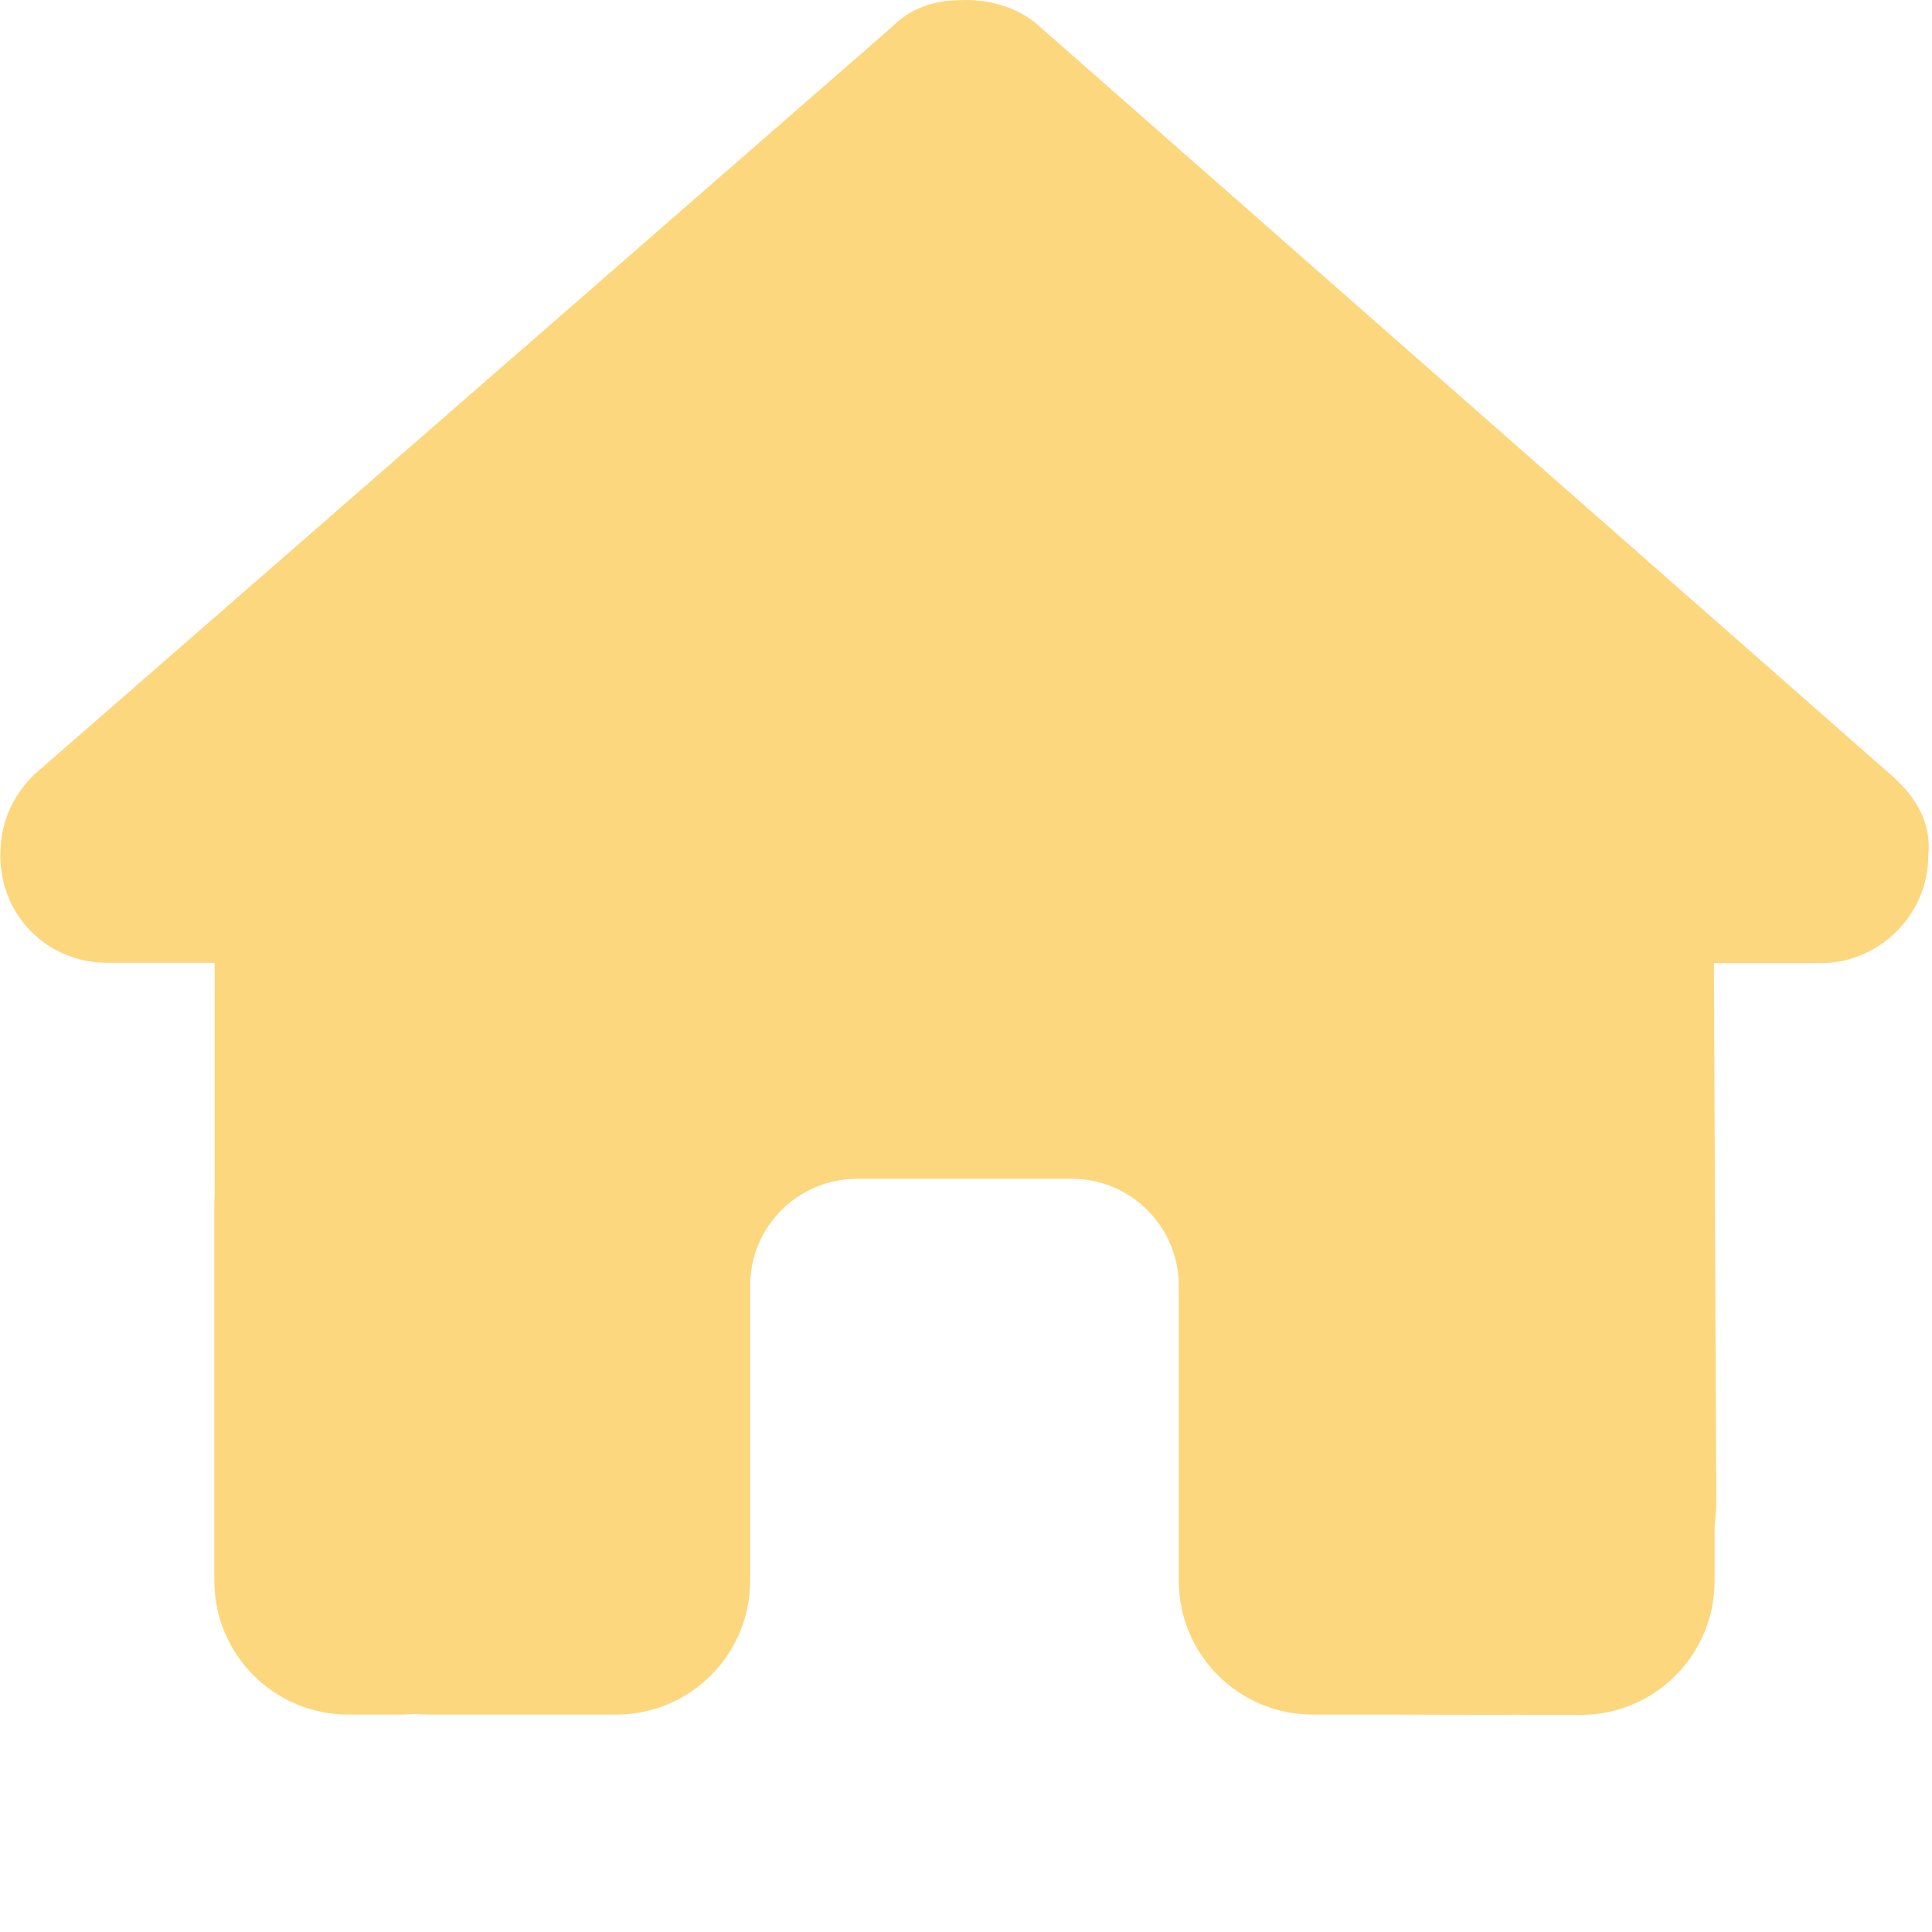
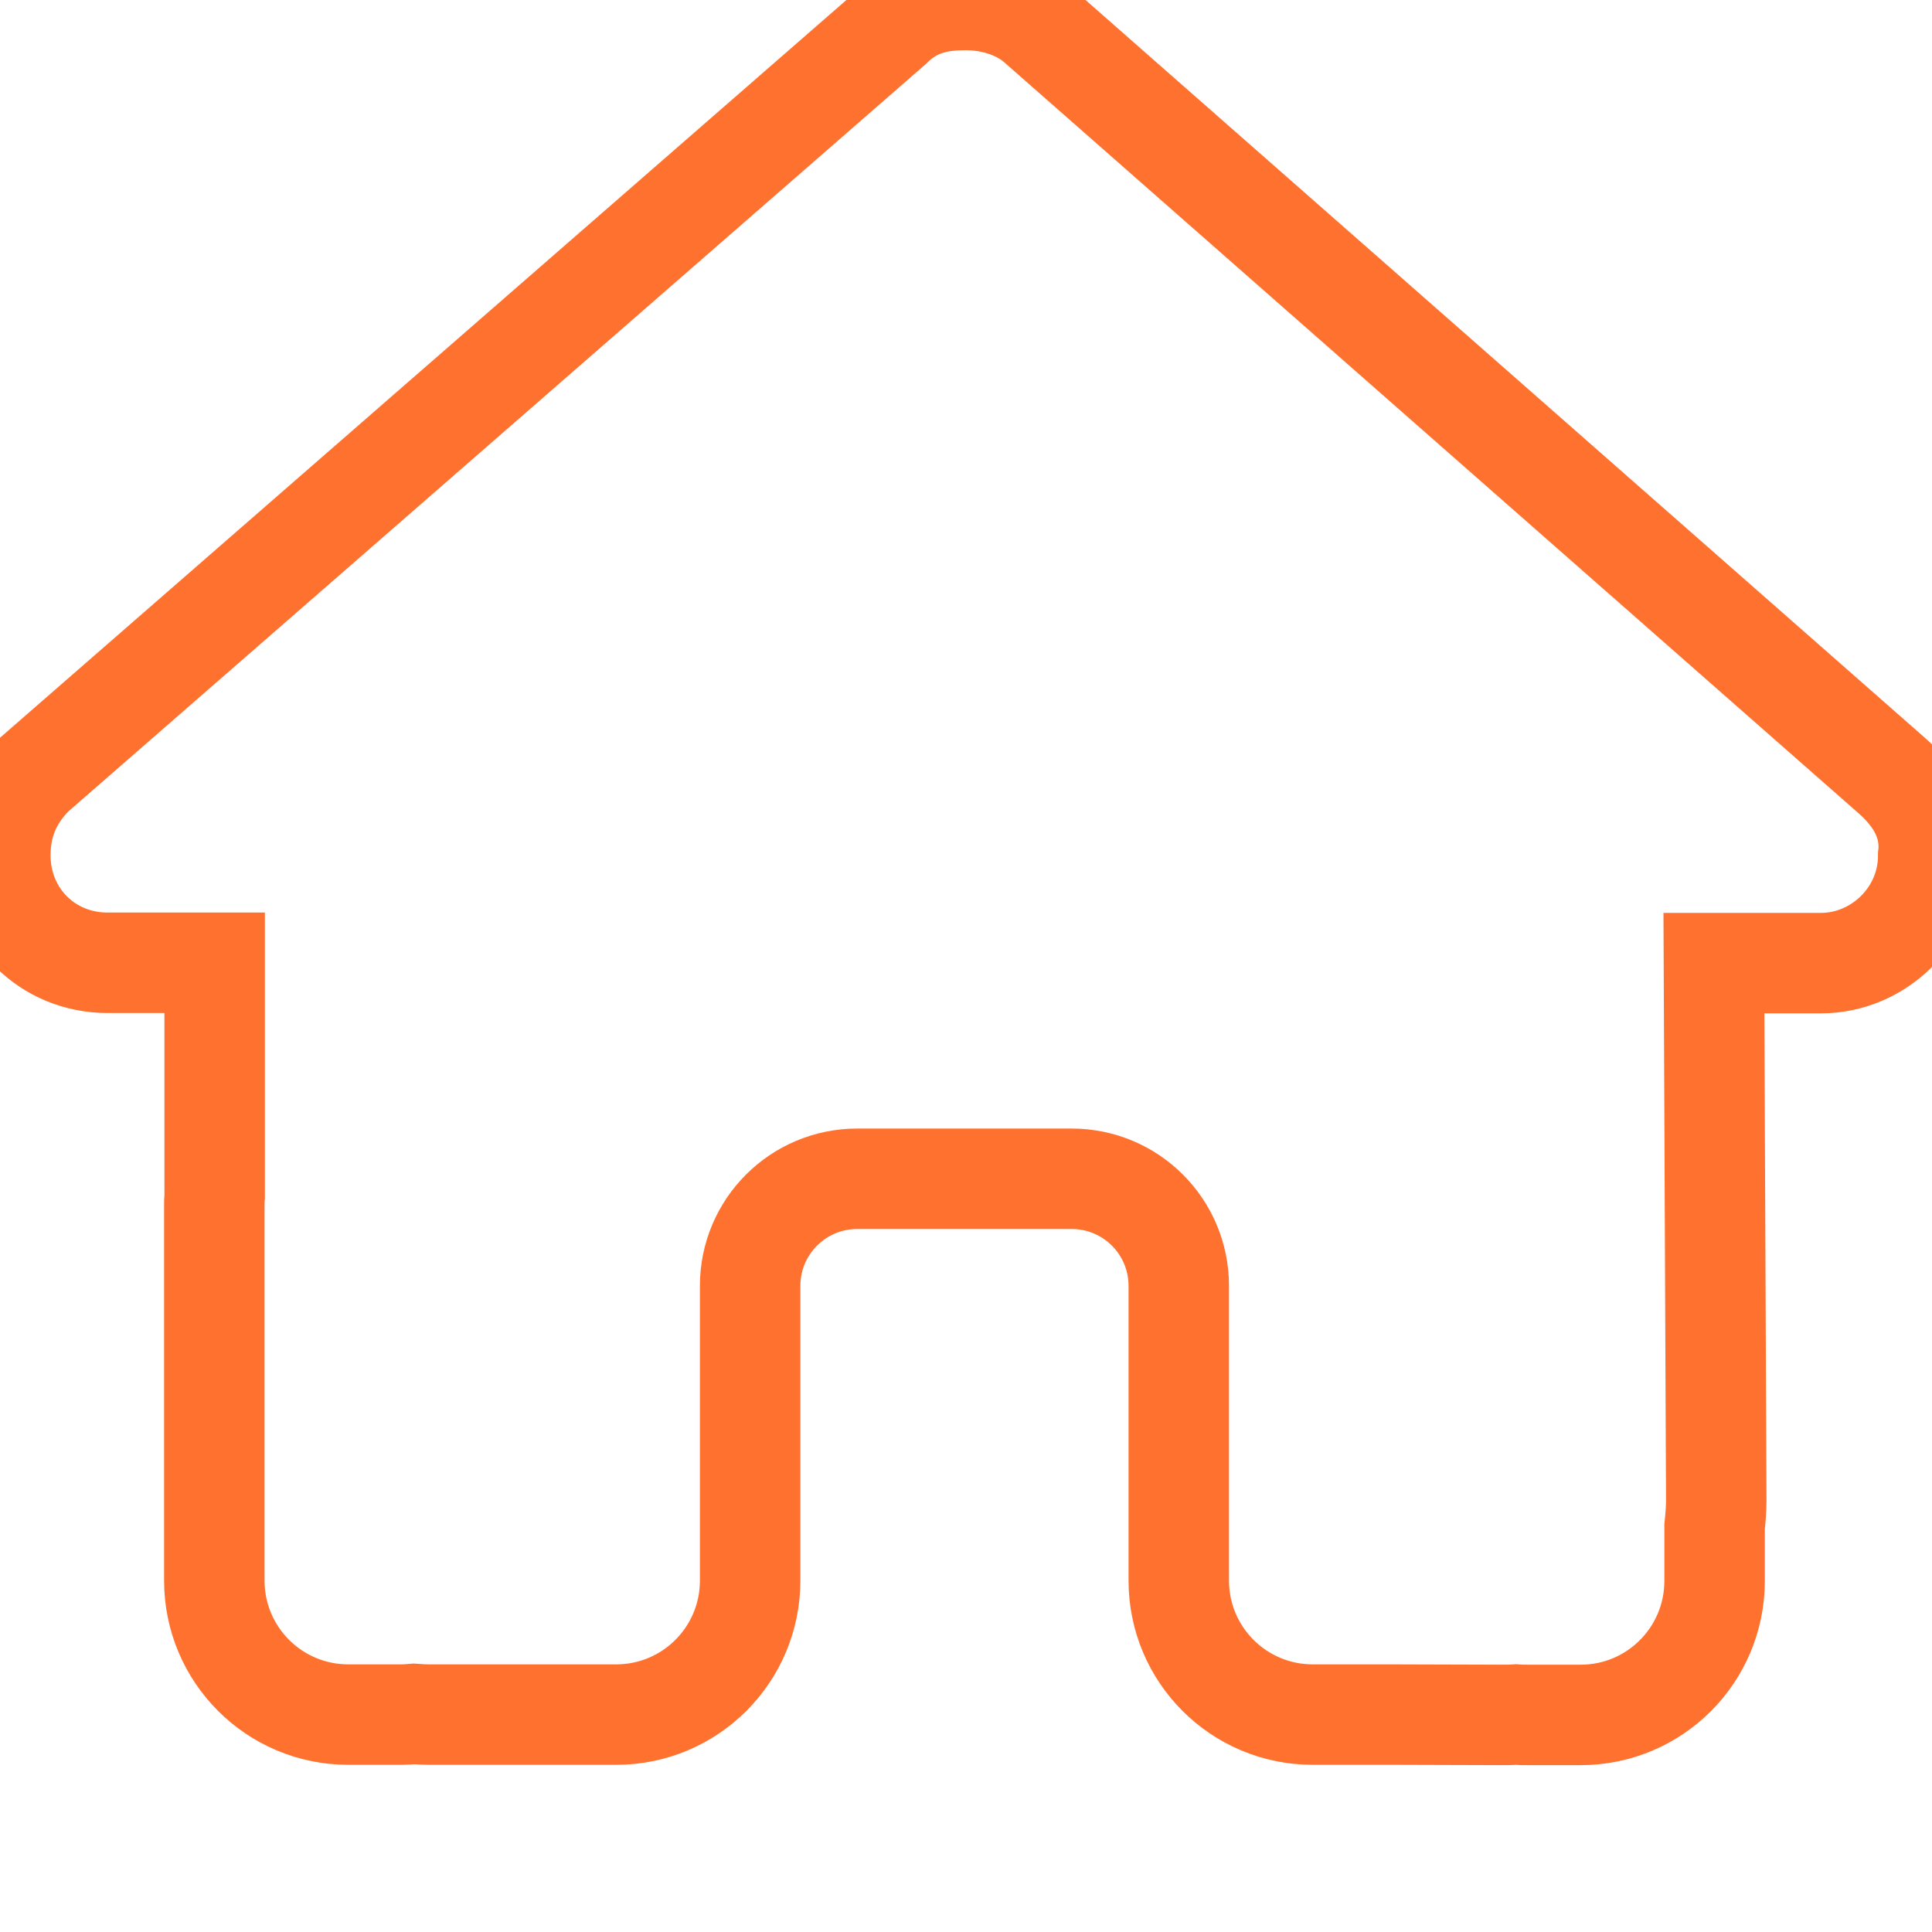
<svg xmlns="http://www.w3.org/2000/svg" viewBox="0 0 24 24" width="24" height="24">
  <g transform="scale(0.0416)">
-     <path fill="#FCD77E" d="M575.8 255.5c0 18-15 32.1-32 32.1l-32 0 .7 160.2c0 2.7-.2 5.4-.5 8.1l0 16.2c0 22.1-17.9 40-40 40l-16 0c-1.1 0-2.2 0-3.3-.1c-1.4 .1-2.8 .1-4.2 .1L416 512l-24 0c-22.1 0-40-17.9-40-40l0-24 0-64c0-17.7-14.3-32-32-32l-64 0c-17.7 0-32 14.3-32 32l0 64 0 24c0 22.1-17.9 40-40 40l-24 0-31.9 0c-1.5 0-3-.1-4.5-.2c-1.2 .1-2.4 .2-3.6 .2l-16 0c-22.1 0-40-17.9-40-40l0-112c0-.9 0-1.9 .1-2.8l0-69.7-32 0c-18 0-32-14-32-32.1c0-9 3-17 10-24L266.4 8c7-7 15-8 22-8s15 2 21 7L564.8 231.5c8 7 12 15 11 24z" />
+     <path d="M575.8 255.5c0 18-15 32.1-32 32.1l-32 0 .7 160.2c0 2.7-.2 5.4-.5 8.1l0 16.2c0 22.1-17.9 40-40 40l-16 0c-1.1 0-2.2 0-3.3-.1c-1.4 .1-2.8 .1-4.2 .1L416 512l-24 0c-22.1 0-40-17.9-40-40l0-24 0-64c0-17.7-14.3-32-32-32l-64 0c-17.7 0-32 14.3-32 32l0 64 0 24c0 22.1-17.9 40-40 40l-24 0-31.9 0c-1.5 0-3-.1-4.5-.2c-1.2 .1-2.4 .2-3.6 .2l-16 0c-22.1 0-40-17.9-40-40l0-112c0-.9 0-1.9 .1-2.8l0-69.7-32 0c-18 0-32-14-32-32.1c0-9 3-17 10-24L266.4 8c7-7 15-8 22-8s15 2 21 7L564.8 231.5c8 7 12 15 11 24z" fill="none" stroke="#ff712f" stroke-width="30" />
  </g>
</svg>
